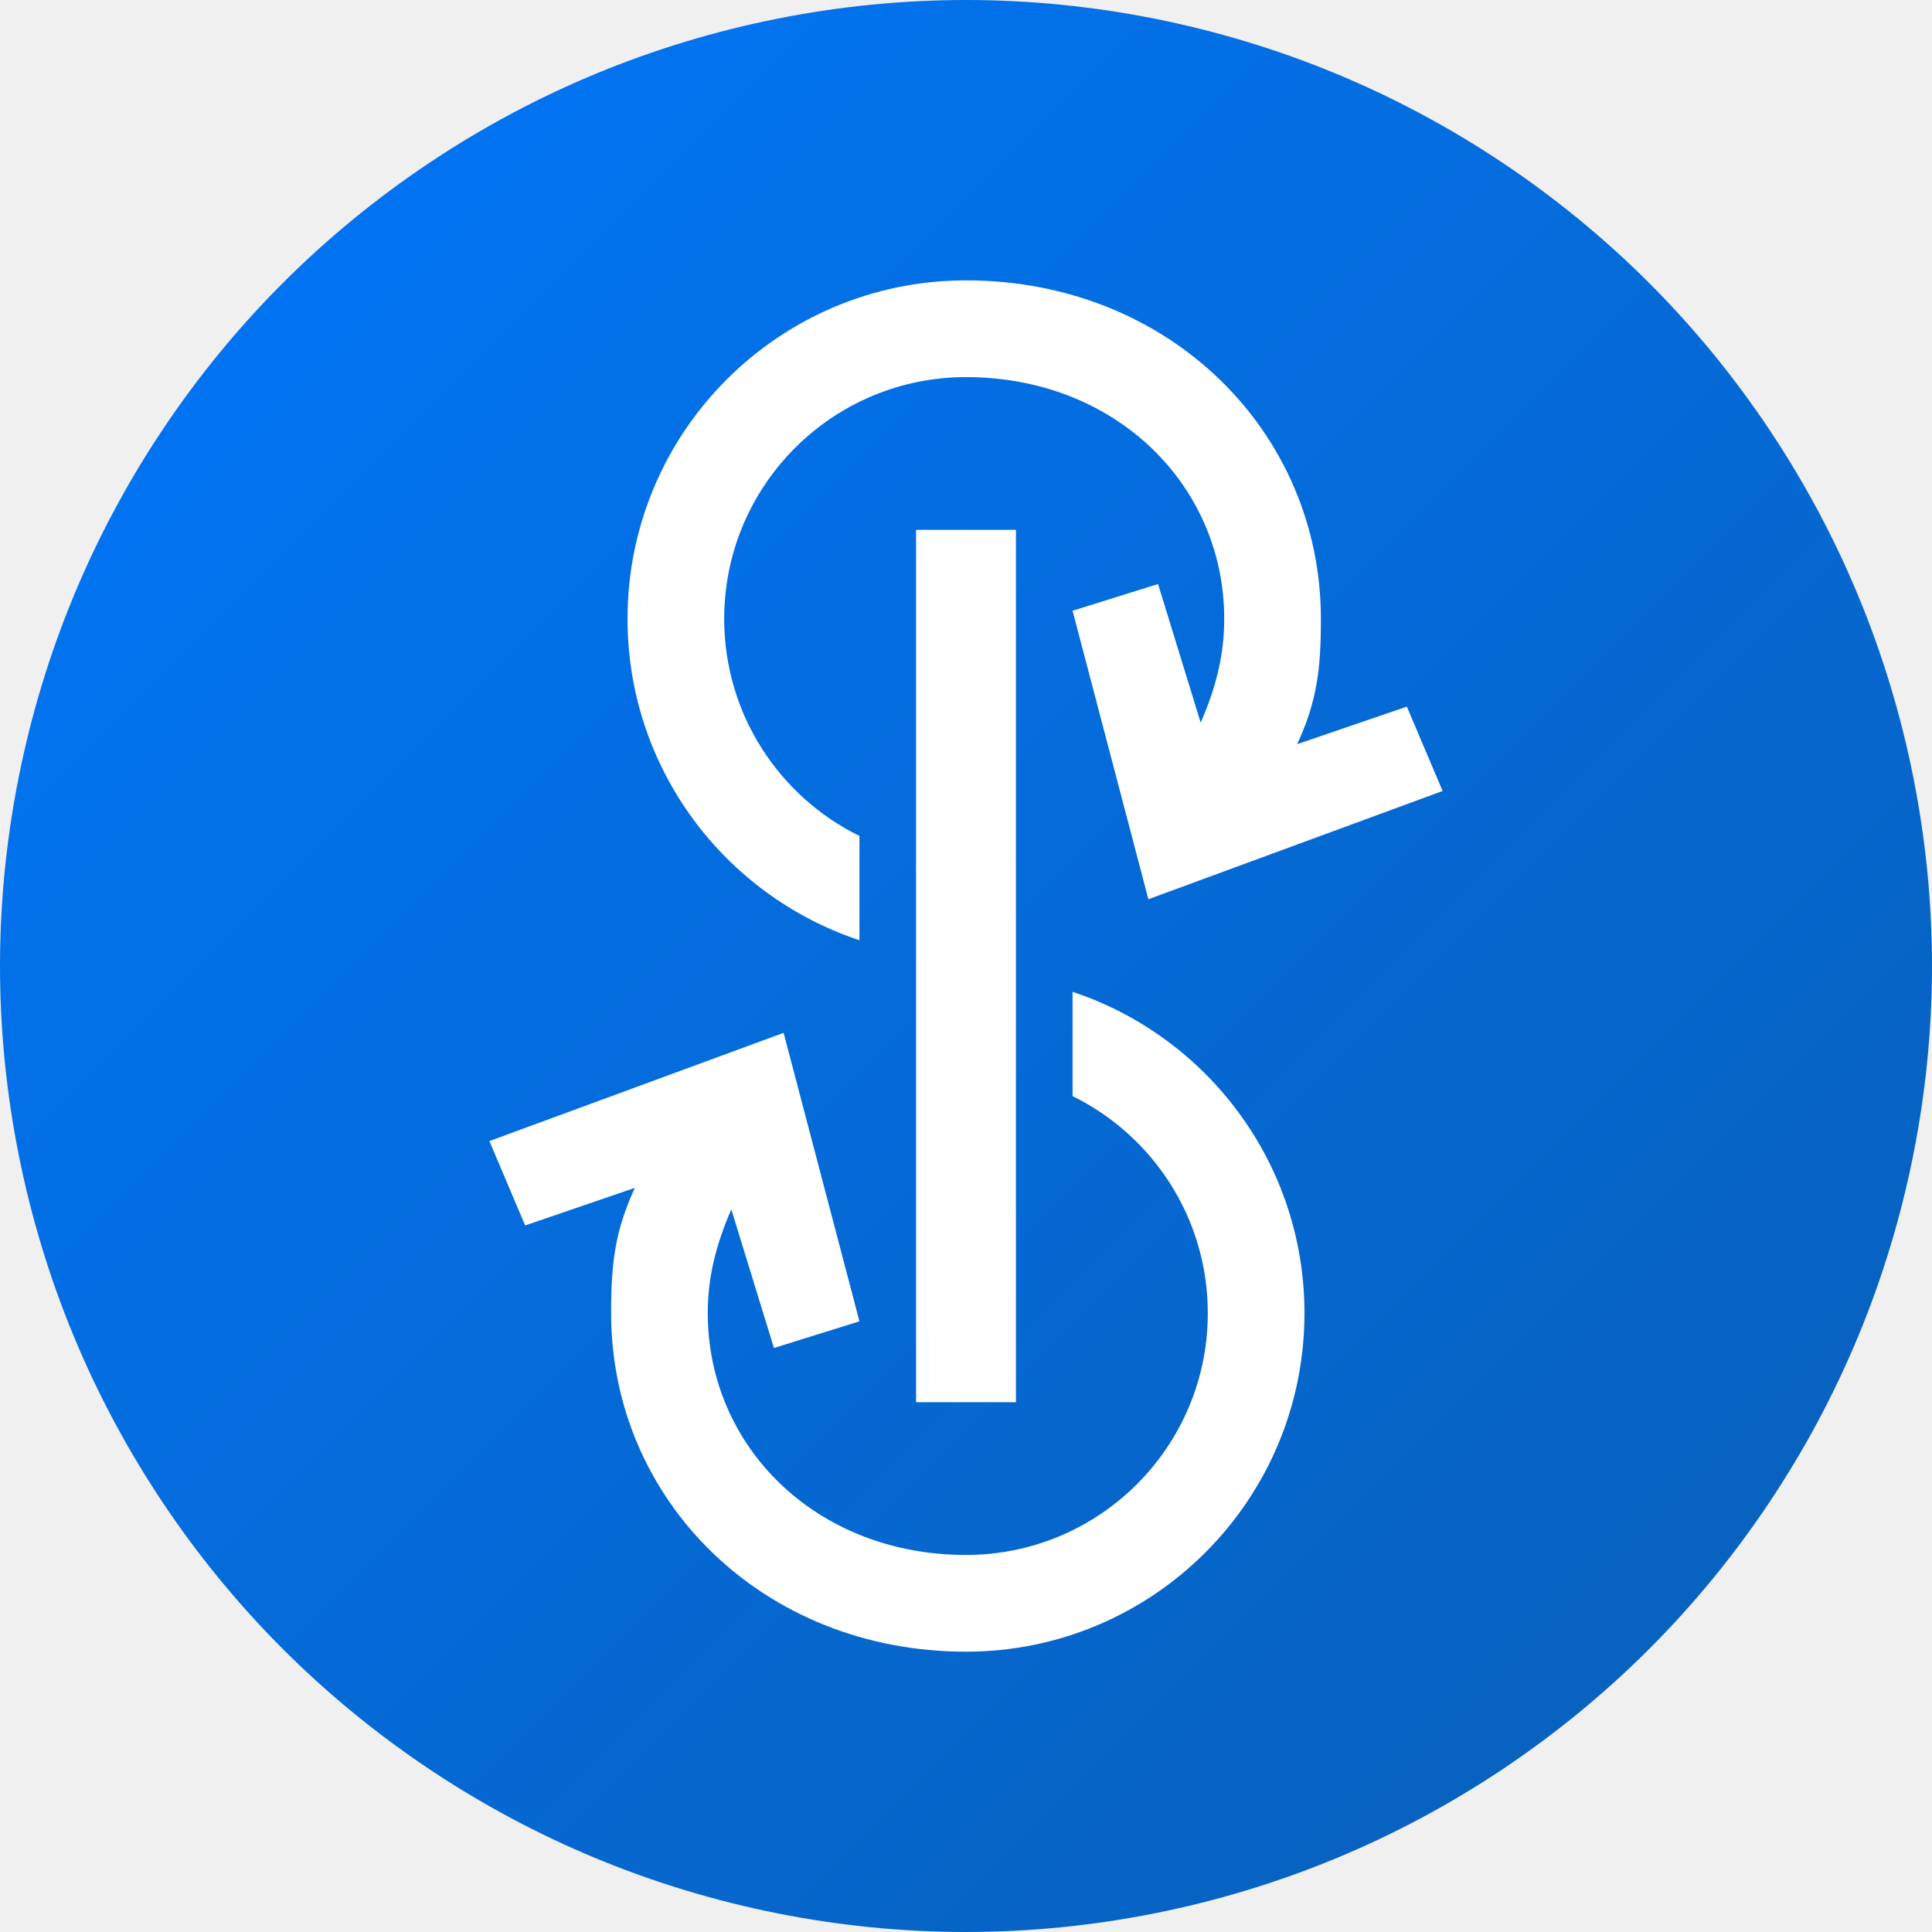
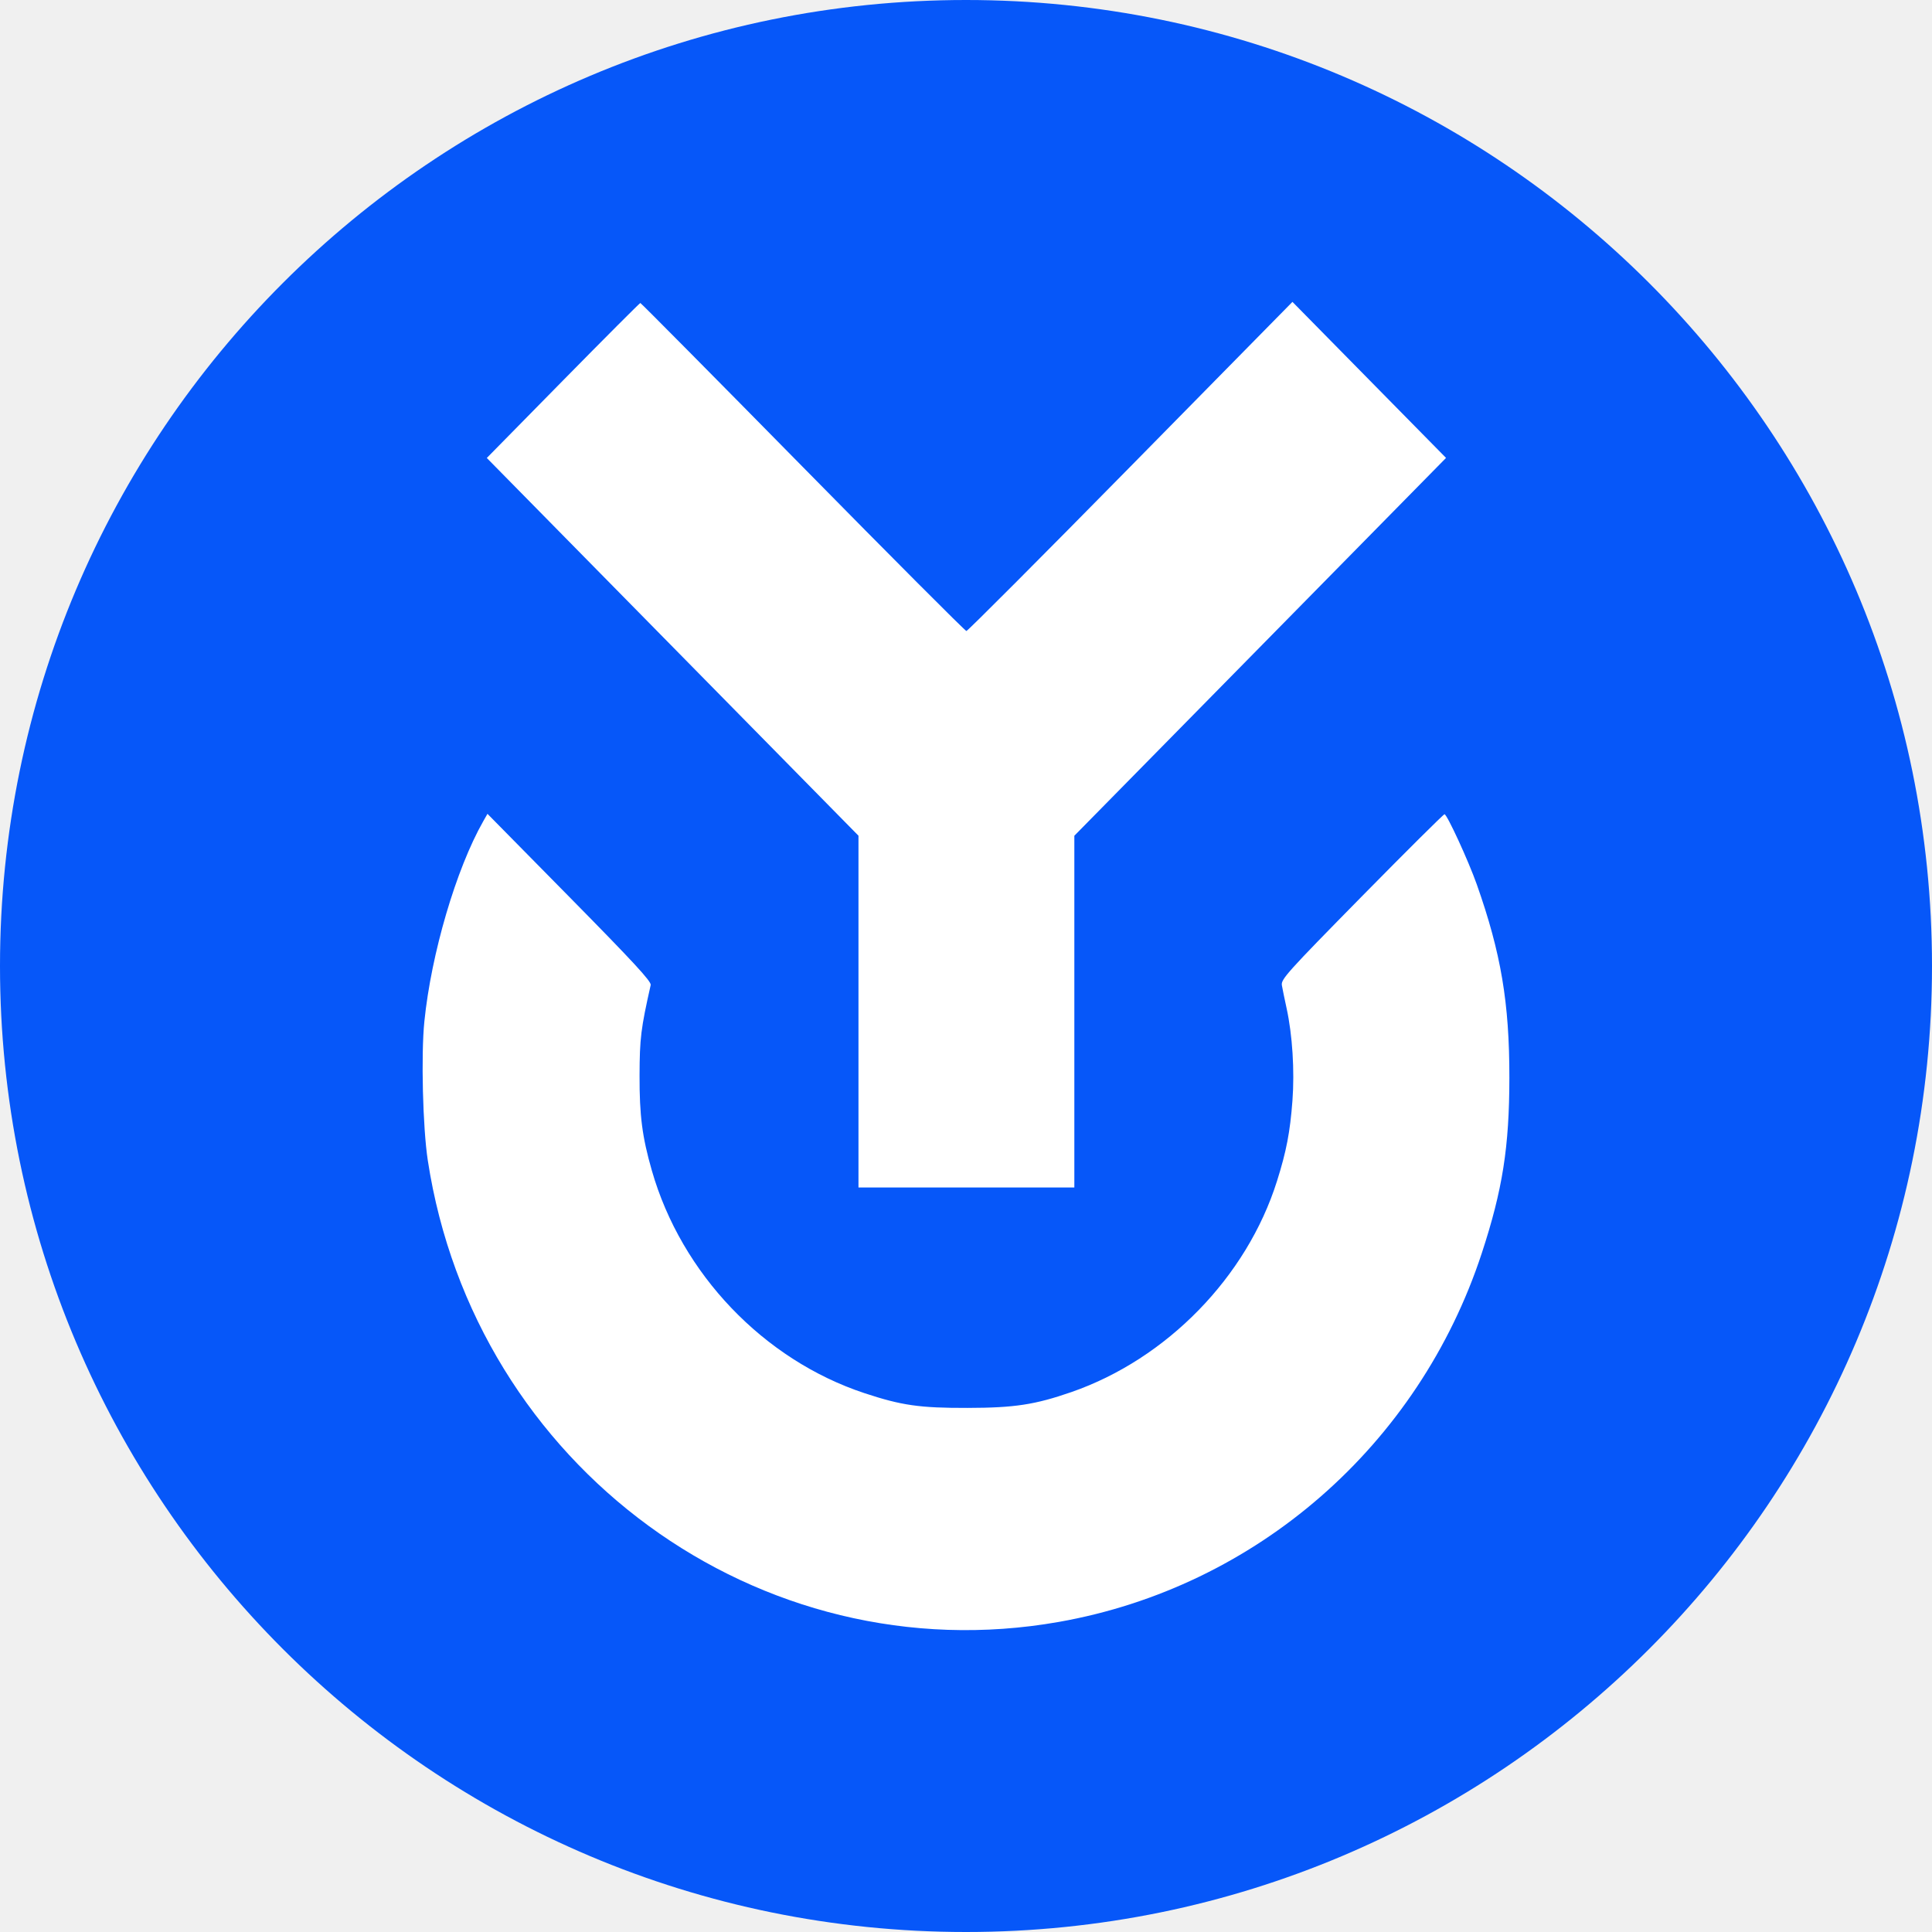
- <svg xmlns="http://www.w3.org/2000/svg" width="32" height="32" viewBox="0 0 32 32" fill="none">
-   <path fill-rule="evenodd" clip-rule="evenodd" d="M32 16C32 13.906 31.583 11.812 30.782 9.877C29.981 7.942 28.795 6.167 27.314 4.686C25.833 3.205 24.058 2.019 22.123 1.218C20.188 0.417 18.094 0 16 0C13.906 0 11.812 0.417 9.877 1.218C7.942 2.019 6.167 3.205 4.686 4.686C3.205 6.167 2.019 7.942 1.218 9.877C0.417 11.812 0 13.906 0 16C0 18.094 0.417 20.188 1.218 22.123C2.019 24.058 3.205 25.833 4.686 27.314C6.167 28.795 7.942 29.981 9.877 30.782C11.812 31.583 13.906 32 16 32C18.094 32 20.188 31.583 22.123 30.782C24.058 29.981 25.833 28.795 27.314 27.314C28.795 25.833 29.981 24.058 30.782 22.123C31.583 20.188 32 18.094 32 16Z" fill="url(#paint0_linear)" />
-   <path fill-rule="evenodd" clip-rule="evenodd" d="M15.173 8.776H16.827V23.225H15.173V8.776Z" fill="white" />
-   <path fill-rule="evenodd" clip-rule="evenodd" d="M14.235 15.573V13.846C12.908 13.194 11.995 11.829 11.995 10.25C11.995 8.039 13.788 6.246 16 6.246C18.483 6.246 20.277 8.039 20.277 10.25C20.277 10.808 20.162 11.339 19.887 11.969L19.181 9.673L17.765 10.116L19.021 14.894L23.894 13.101L23.302 11.704L21.485 12.326C21.814 11.613 21.878 11.088 21.878 10.25C21.878 7.154 19.368 4.644 16 4.644C12.904 4.644 10.394 7.154 10.394 10.25C10.394 12.73 12.004 14.833 14.235 15.573Z" fill="white" />
-   <path fill-rule="evenodd" clip-rule="evenodd" d="M17.765 16.428V18.155C19.092 18.807 20.005 20.172 20.005 21.75C20.005 23.962 18.212 25.755 16 25.755C13.517 25.755 11.723 23.962 11.723 21.75C11.723 21.193 11.838 20.662 12.113 20.031L12.819 22.327L14.235 21.885L12.979 17.107L8.106 18.9L8.698 20.297L10.515 19.675C10.187 20.388 10.122 20.913 10.122 21.75C10.122 24.847 12.632 27.357 16 27.357C19.096 27.357 21.606 24.847 21.606 21.75C21.606 19.271 19.997 17.168 17.765 16.428Z" fill="white" />
-   <defs>
-     <linearGradient id="paint0_linear" x1="-16" y1="16" x2="16" y2="48" gradientUnits="userSpaceOnUse">
-       <stop stop-color="#0077FC" />
-       <stop offset="1" stop-color="#095EB5" />
-     </linearGradient>
-   </defs>
+ <svg xmlns="http://www.w3.org/2000/svg" width="64" height="64" viewBox="0 0 64 64" fill="none">
+   <circle cx="32" cy="32" r="32" fill="#0657F9" />
+   <path fill-rule="evenodd" clip-rule="evenodd" d="M18.65 12.604L16.126 15.171L22.282 21.427L28.438 27.684V33.511V39.337H32.014H35.589V33.511V27.685L41.746 21.427L47.902 15.169L45.358 12.585L42.814 10L37.451 15.451C34.501 18.45 32.054 20.903 32.013 20.903C31.973 20.903 29.534 18.458 26.595 15.47C23.655 12.482 21.233 10.037 21.212 10.037C21.192 10.037 20.039 11.192 18.65 12.604ZM16.006 27.209C15.11 28.786 14.285 31.592 14.058 33.834C13.945 34.94 14.005 37.353 14.171 38.438C15.724 48.584 25.153 55.48 35.076 53.728C41.617 52.573 46.996 47.882 49.087 41.51C49.775 39.413 49.998 37.995 50 35.703C50.002 33.221 49.724 31.572 48.92 29.296C48.644 28.515 47.934 26.973 47.851 26.973C47.818 26.973 46.583 28.2 45.108 29.699C42.628 32.221 42.429 32.442 42.464 32.64C42.484 32.758 42.555 33.102 42.621 33.404C42.813 34.282 42.888 35.469 42.814 36.459C42.736 37.499 42.613 38.141 42.301 39.128C41.302 42.299 38.655 45.015 35.495 46.113C34.287 46.532 33.61 46.636 32.05 46.639C30.465 46.643 29.868 46.557 28.639 46.151C25.297 45.046 22.573 42.195 21.593 38.775C21.274 37.664 21.182 36.955 21.186 35.628C21.19 34.394 21.229 34.078 21.555 32.63C21.581 32.514 20.988 31.872 18.868 29.72L16.148 26.959L16.006 27.209Z" fill="white" />
</svg>
